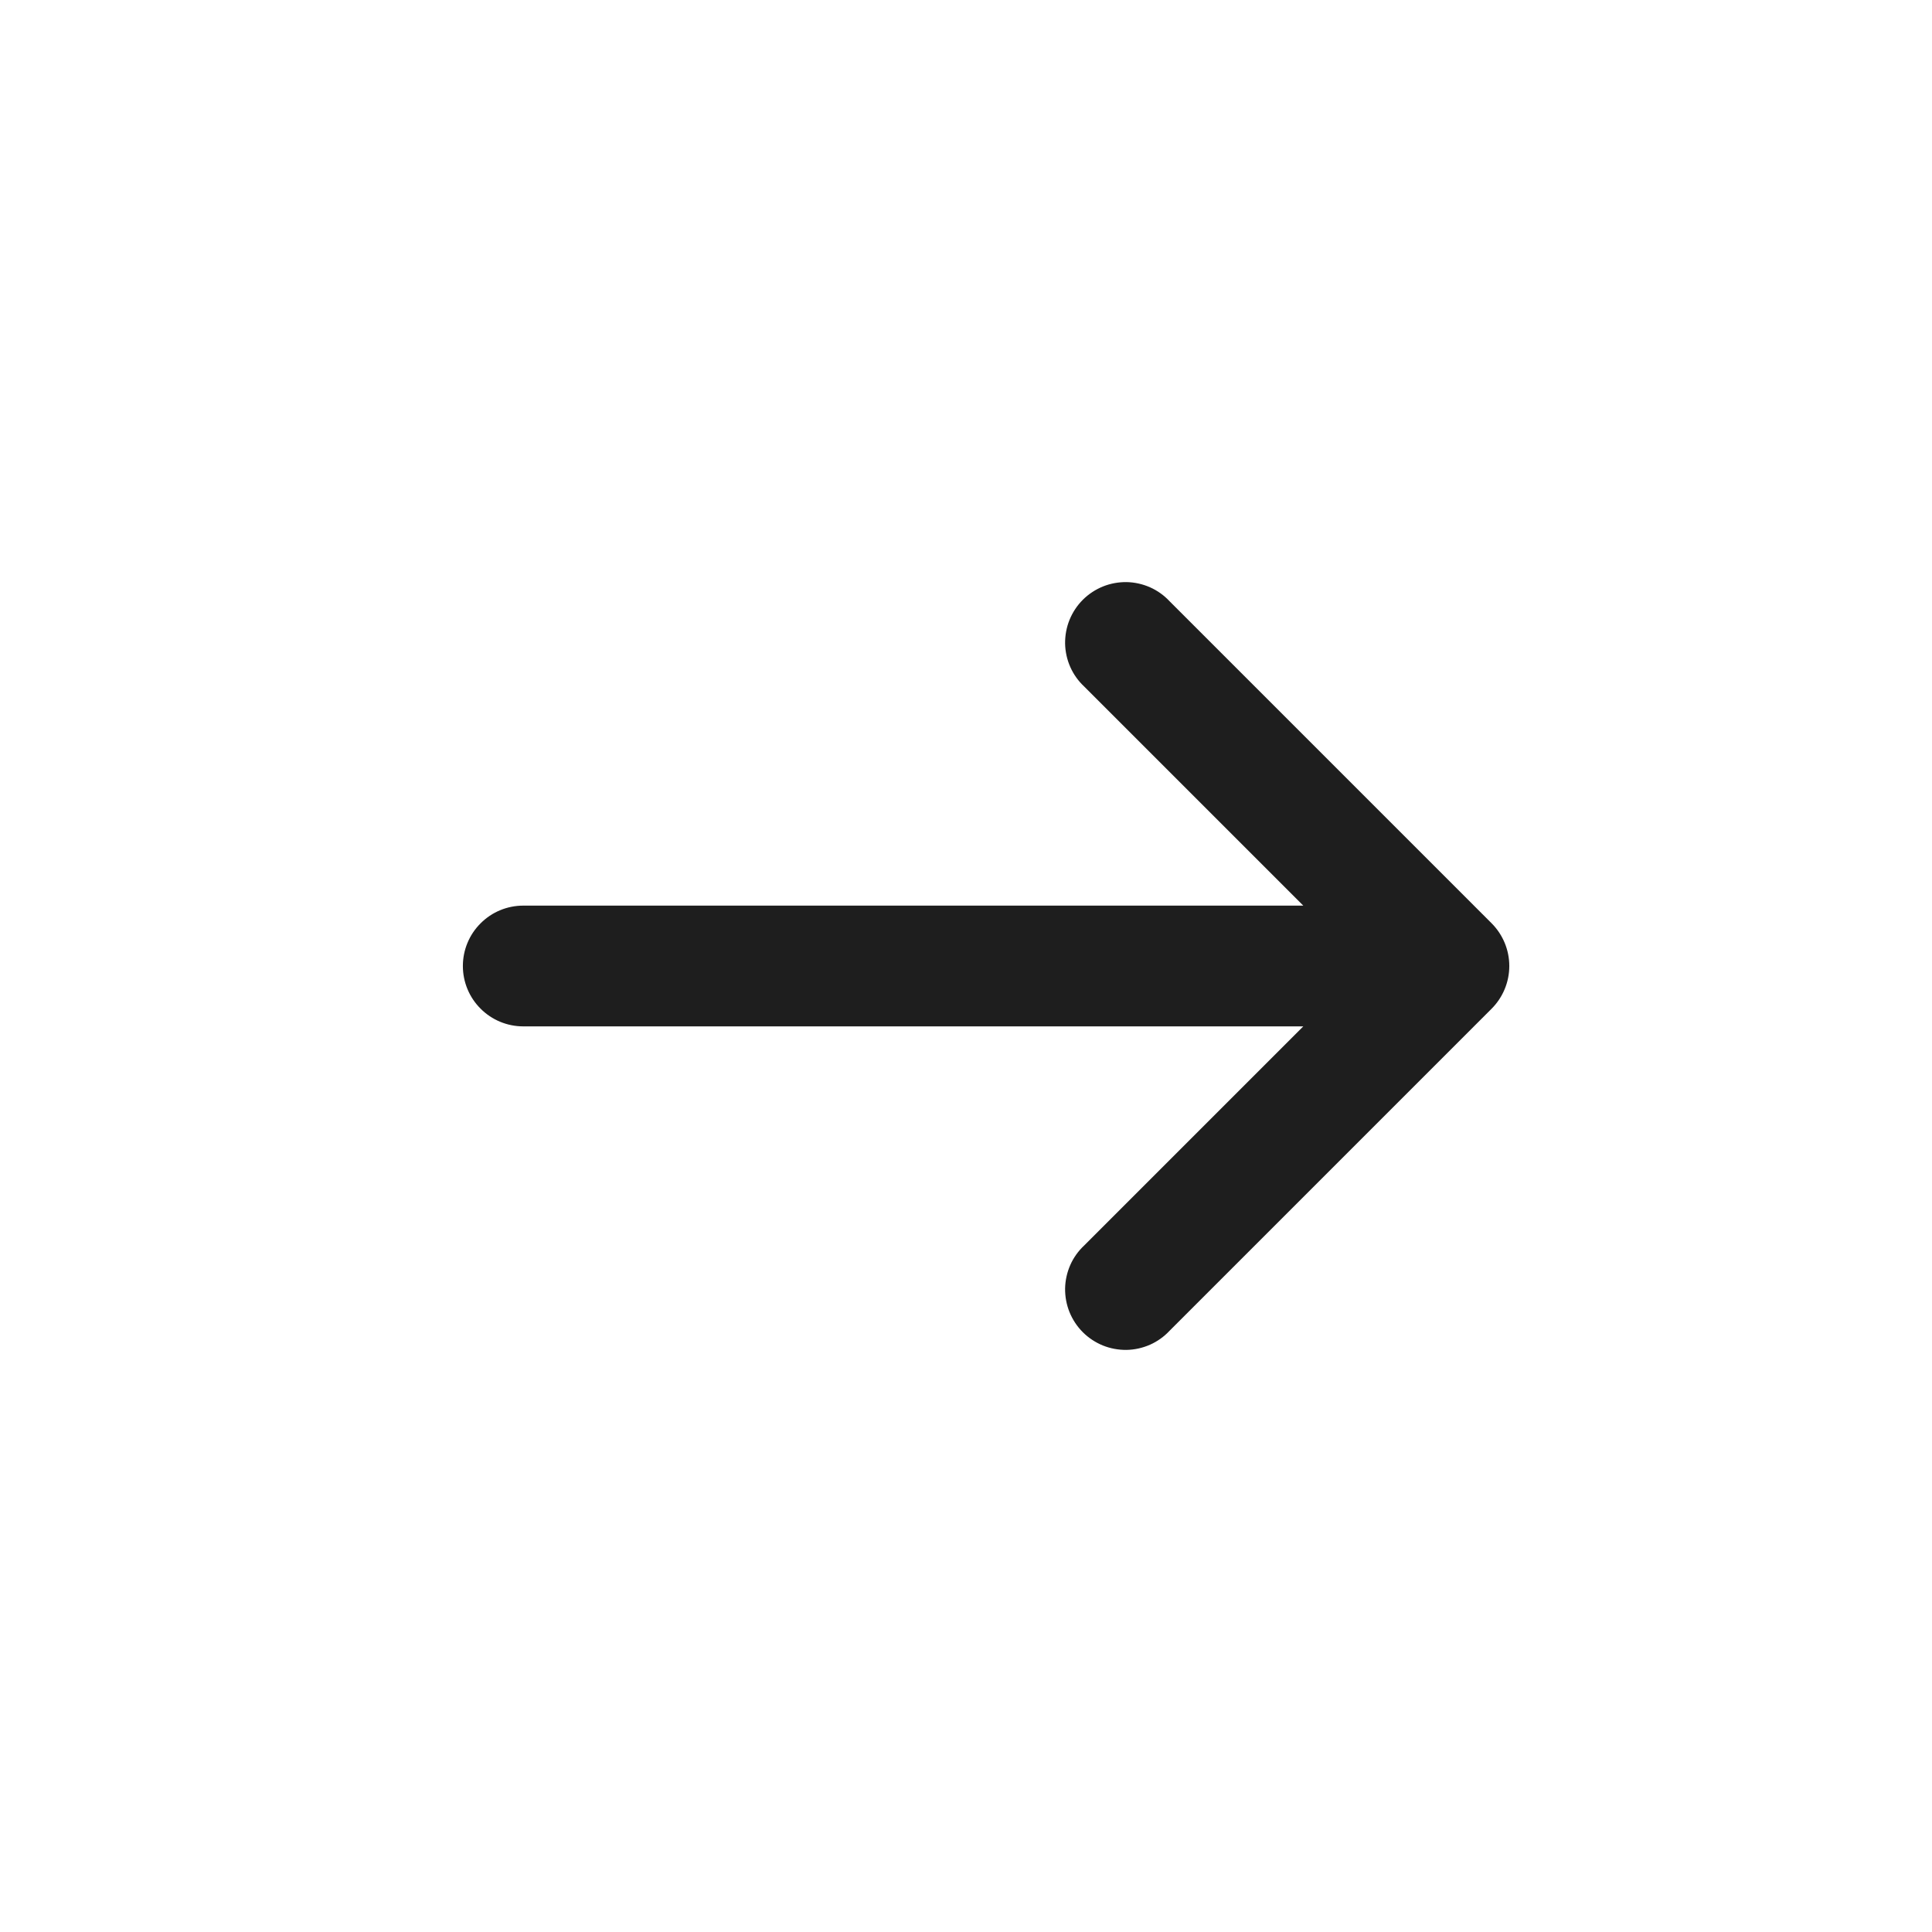
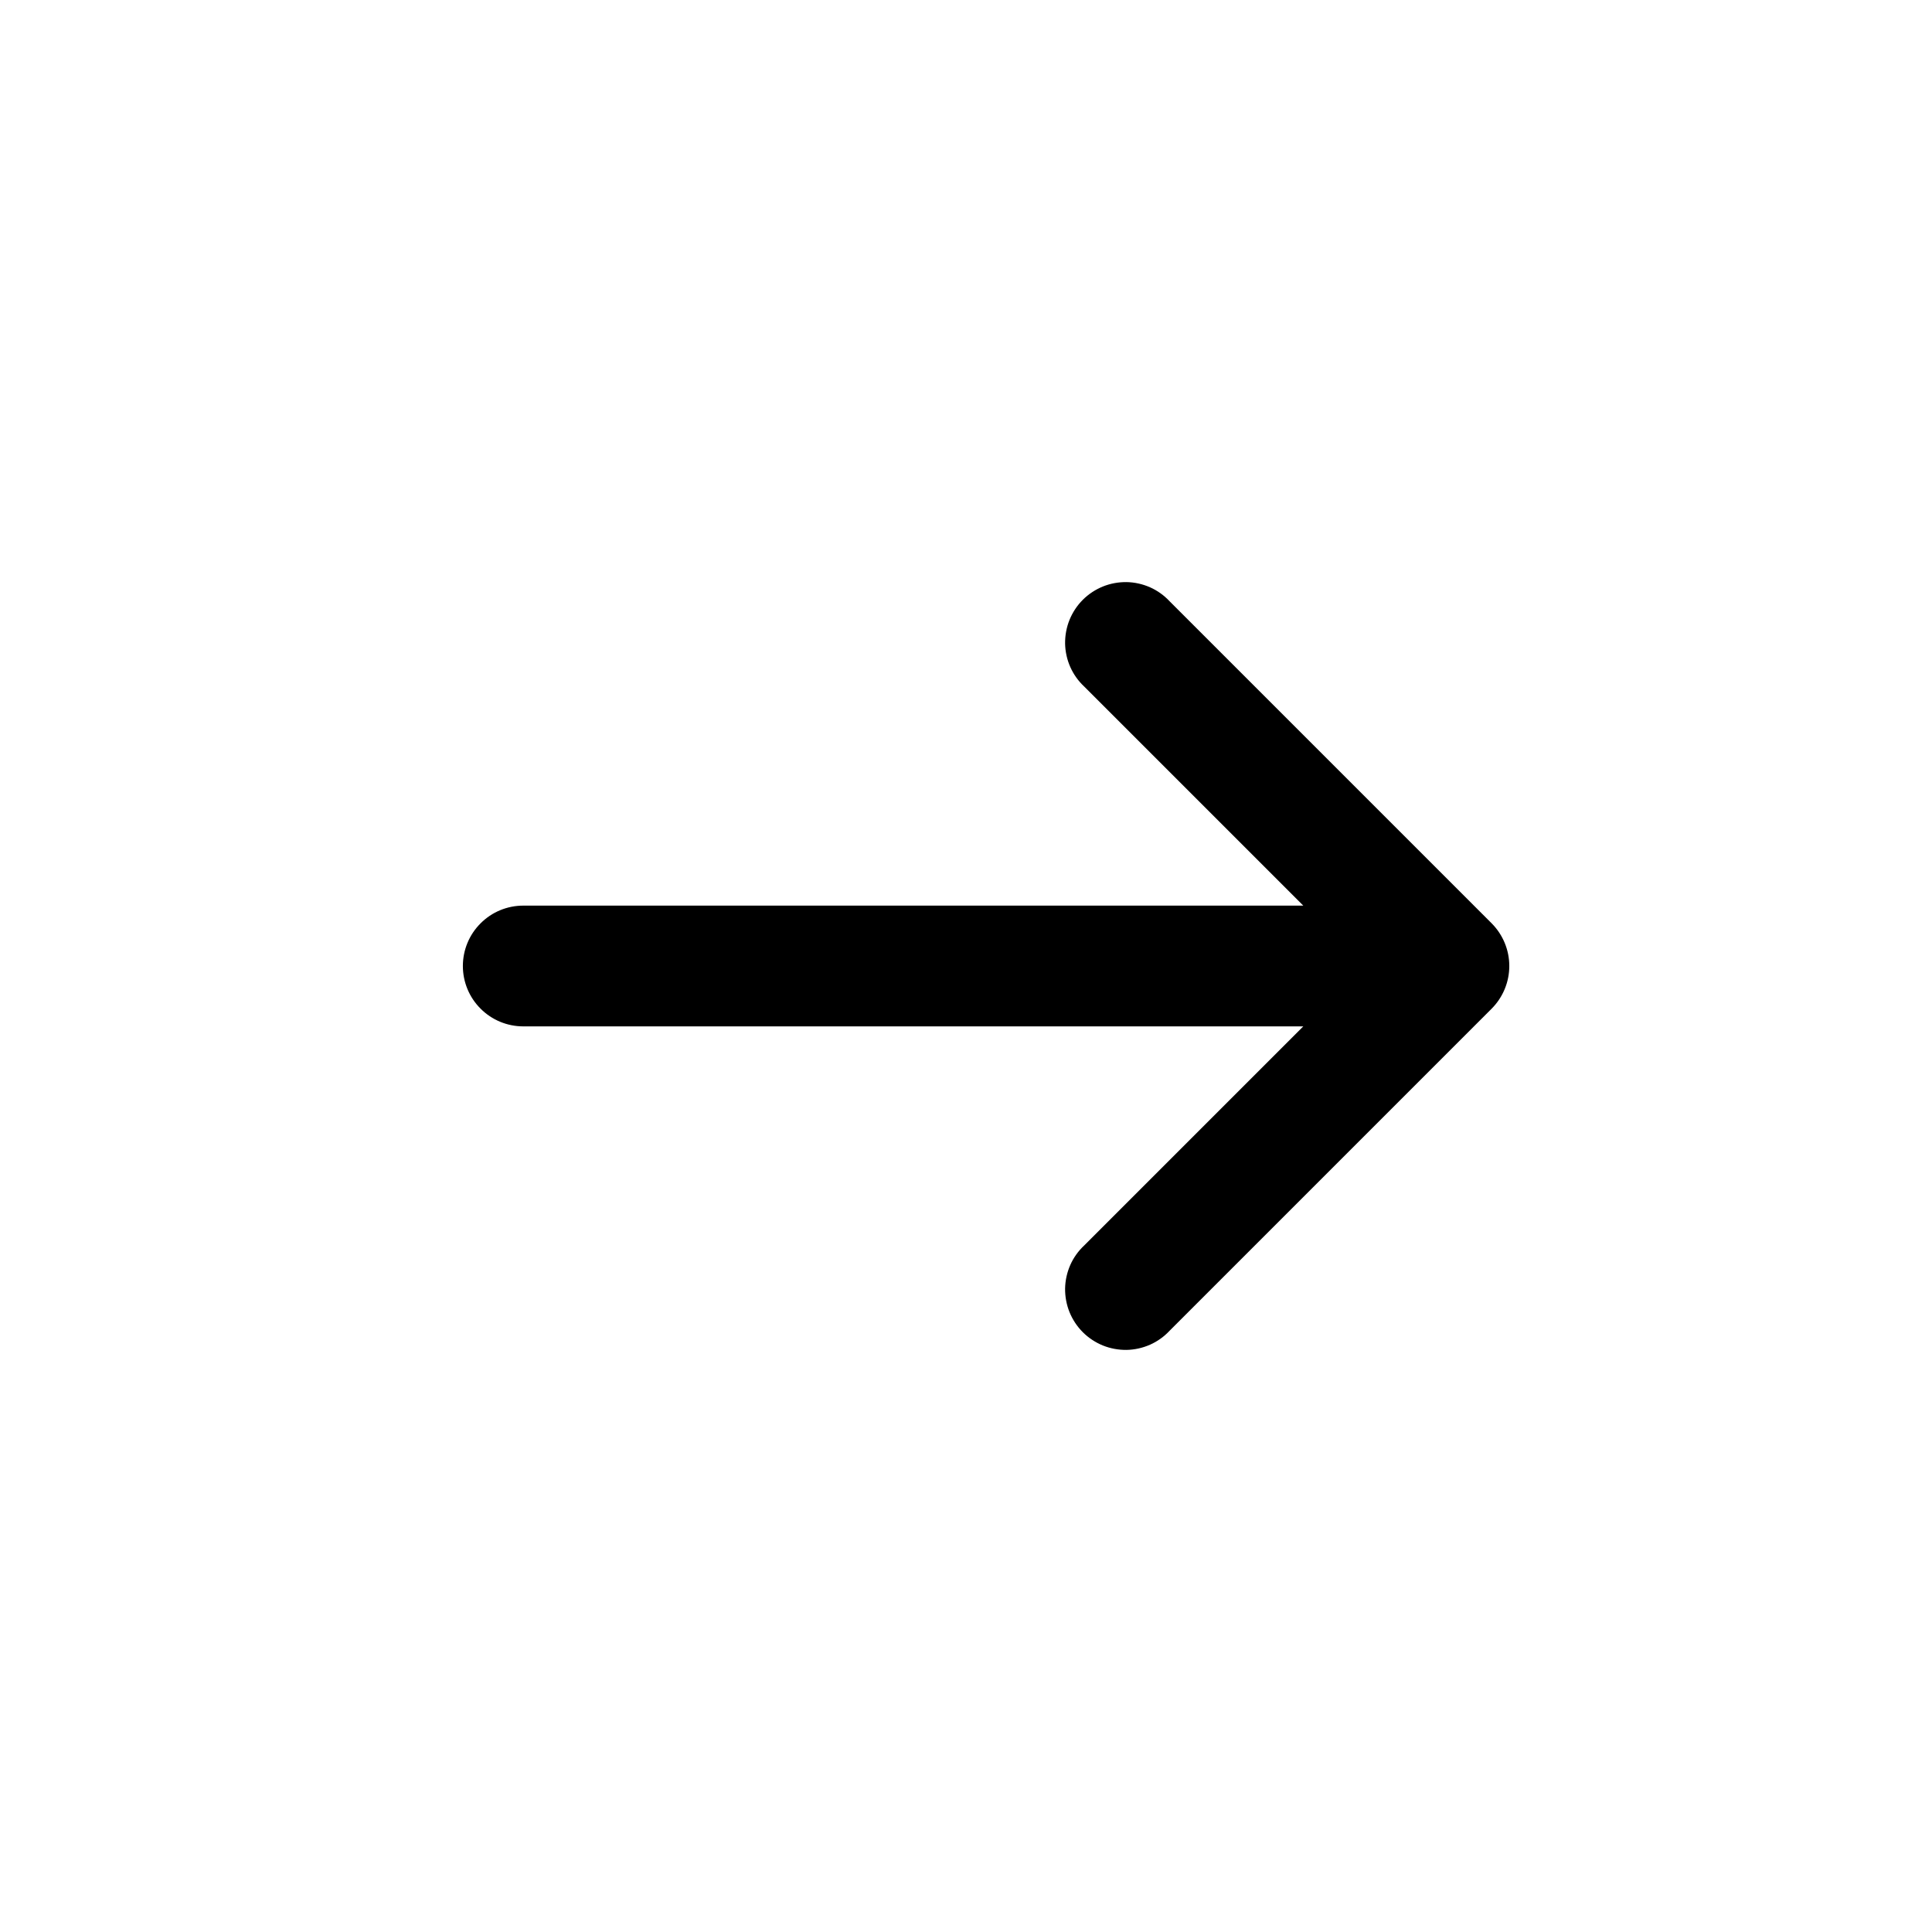
<svg xmlns="http://www.w3.org/2000/svg" width="24" height="24" viewBox="0 0 24 24" fill="none">
-   <path d="M13.47 8.53C13.396 8.461 13.337 8.379 13.296 8.287C13.255 8.195 13.233 8.095 13.231 7.995C13.23 7.894 13.248 7.794 13.286 7.7C13.324 7.607 13.38 7.522 13.451 7.451C13.522 7.38 13.607 7.324 13.7 7.286C13.794 7.248 13.894 7.23 13.995 7.231C14.095 7.233 14.194 7.255 14.287 7.296C14.379 7.337 14.461 7.396 14.53 7.47L18.53 11.47C18.67 11.611 18.749 11.801 18.749 12C18.749 12.199 18.67 12.389 18.53 12.53L14.53 16.53C14.461 16.604 14.379 16.663 14.287 16.704C14.194 16.745 14.095 16.767 13.995 16.769C13.894 16.77 13.794 16.752 13.7 16.714C13.607 16.676 13.522 16.62 13.451 16.549C13.38 16.478 13.324 16.393 13.286 16.3C13.248 16.206 13.23 16.106 13.231 16.006C13.233 15.905 13.255 15.806 13.296 15.713C13.337 15.621 13.396 15.539 13.47 15.47L16.19 12.75L6.5 12.75C6.301 12.75 6.11 12.671 5.97 12.53C5.829 12.39 5.75 12.199 5.75 12C5.75 11.801 5.829 11.61 5.97 11.47C6.11 11.329 6.301 11.25 6.5 11.25L16.19 11.25L13.47 8.53Z" fill="#1E1E1E" />
+   <path d="M13.47 8.53C13.396 8.461 13.337 8.379 13.296 8.287C13.255 8.195 13.233 8.095 13.231 7.995C13.23 7.894 13.248 7.794 13.286 7.7C13.324 7.607 13.38 7.522 13.451 7.451C13.522 7.38 13.607 7.324 13.7 7.286C13.794 7.248 13.894 7.23 13.995 7.231C14.095 7.233 14.194 7.255 14.287 7.296C14.379 7.337 14.461 7.396 14.53 7.47L18.53 11.47C18.67 11.611 18.749 11.801 18.749 12C18.749 12.199 18.67 12.389 18.53 12.53L14.53 16.53C14.461 16.604 14.379 16.663 14.287 16.704C14.194 16.745 14.095 16.767 13.995 16.769C13.894 16.77 13.794 16.752 13.7 16.714C13.607 16.676 13.522 16.62 13.451 16.549C13.38 16.478 13.324 16.393 13.286 16.3C13.248 16.206 13.23 16.106 13.231 16.006C13.233 15.905 13.255 15.806 13.296 15.713C13.337 15.621 13.396 15.539 13.47 15.47L16.19 12.75L6.5 12.75C6.301 12.75 6.11 12.671 5.97 12.53C5.829 12.39 5.75 12.199 5.75 12C5.75 11.801 5.829 11.61 5.97 11.47C6.11 11.329 6.301 11.25 6.5 11.25L16.19 11.25L13.47 8.53Z" fill="currentColor" />
</svg>
